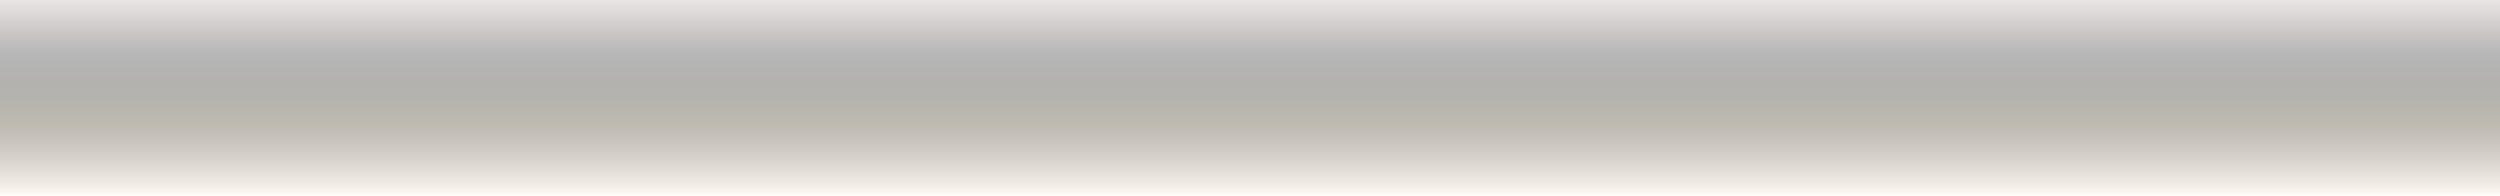
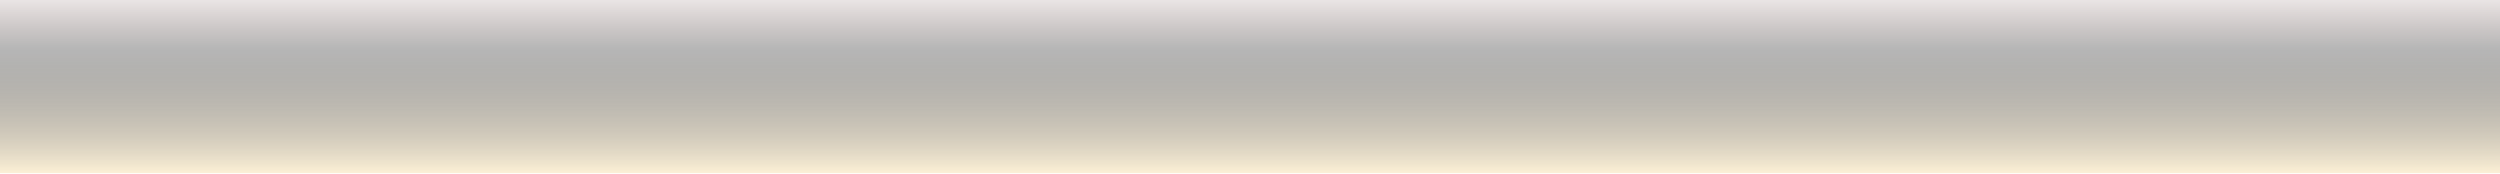
- <svg xmlns="http://www.w3.org/2000/svg" width="1920" height="150" viewBox="0 0 1920 150" fill="none">
-   <rect width="1920" height="150" fill="url(#paint0_linear_491_84)" />
+ <svg xmlns="http://www.w3.org/2000/svg" width="1920" height="133" viewBox="0 0 1920 133" fill="none">
+   <rect width="1920" height="133" fill="url(#paint0_linear_590_82)" />
  <defs>
-     <linearGradient id="paint0_linear_491_84" x1="960" y1="-46.804" x2="960" y2="150" gradientUnits="userSpaceOnUse">
+     <linearGradient id="paint0_linear_590_82" x1="960" y1="-41.5" x2="960" y2="133" gradientUnits="userSpaceOnUse">
      <stop offset="0.147" stop-color="#531E18" stop-opacity="0" />
      <stop offset="0.447" stop-color="#4A4A4A" stop-opacity="0.4" />
      <stop offset="0.723" stop-color="#A59F92" stop-opacity="0.708" />
-       <stop offset="1" stop-color="#FEF9F3" />
+       <stop offset="1" stop-color="#FCF0D6" />
    </linearGradient>
  </defs>
</svg>
